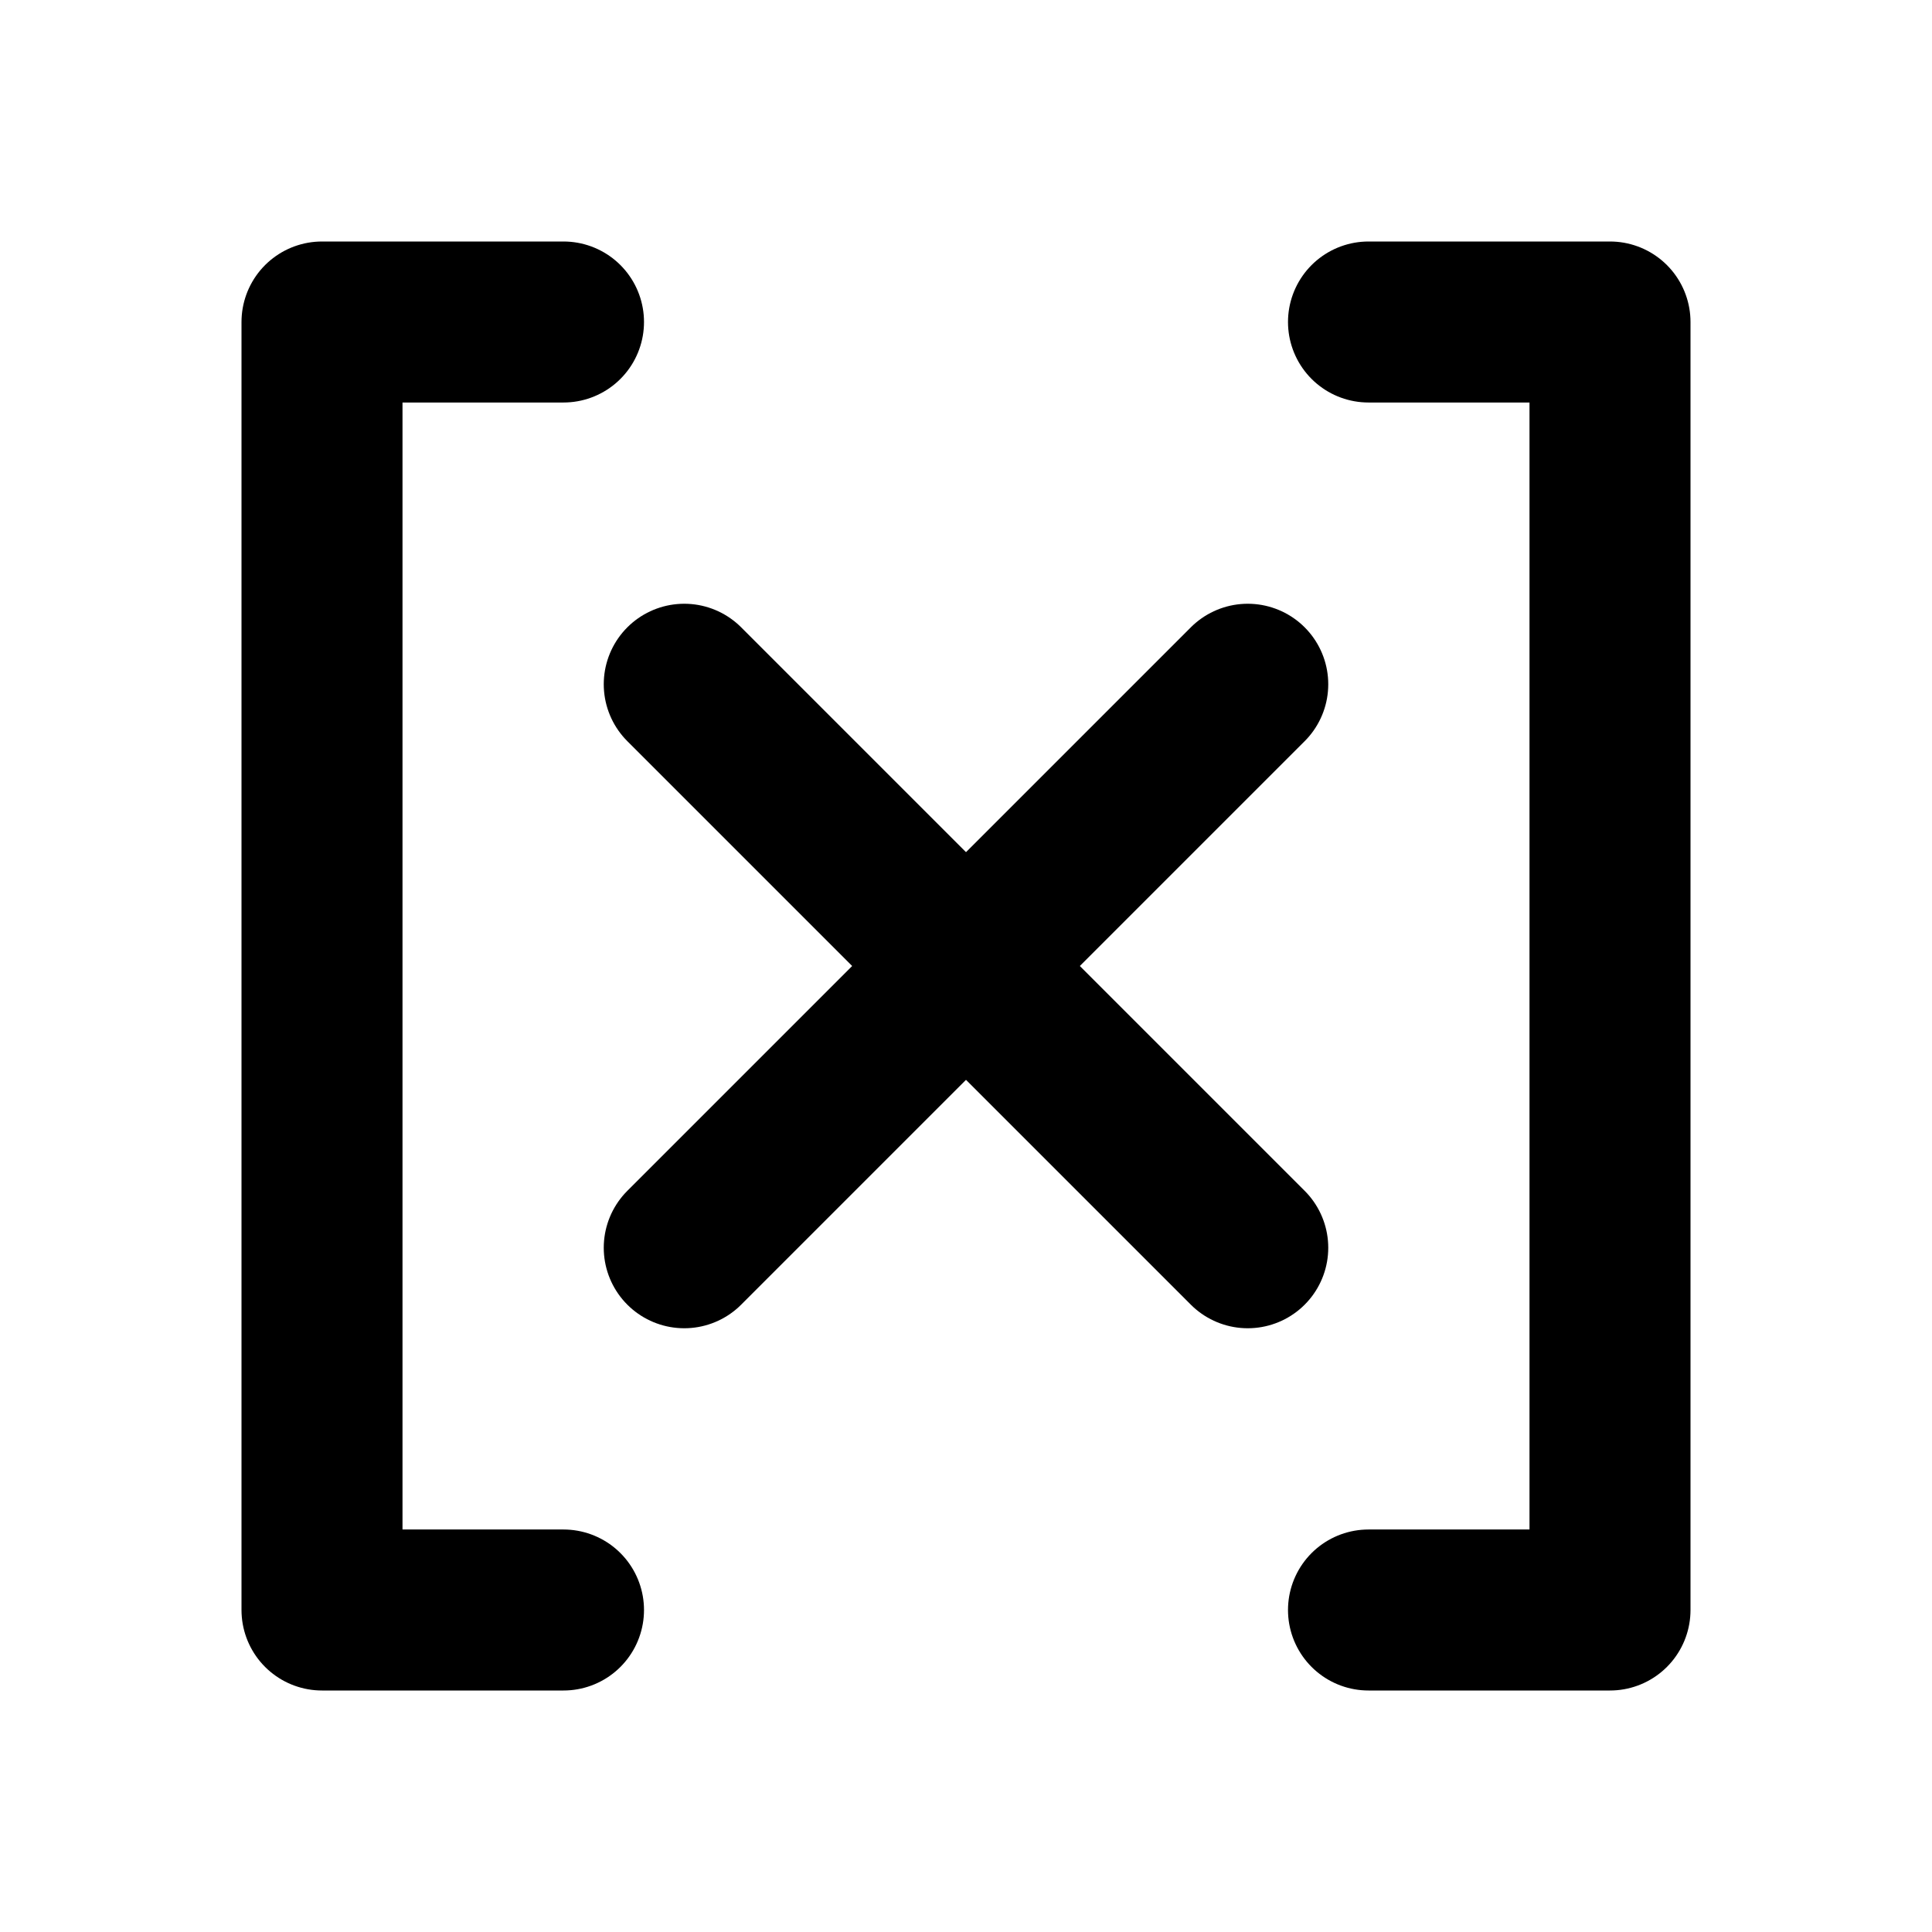
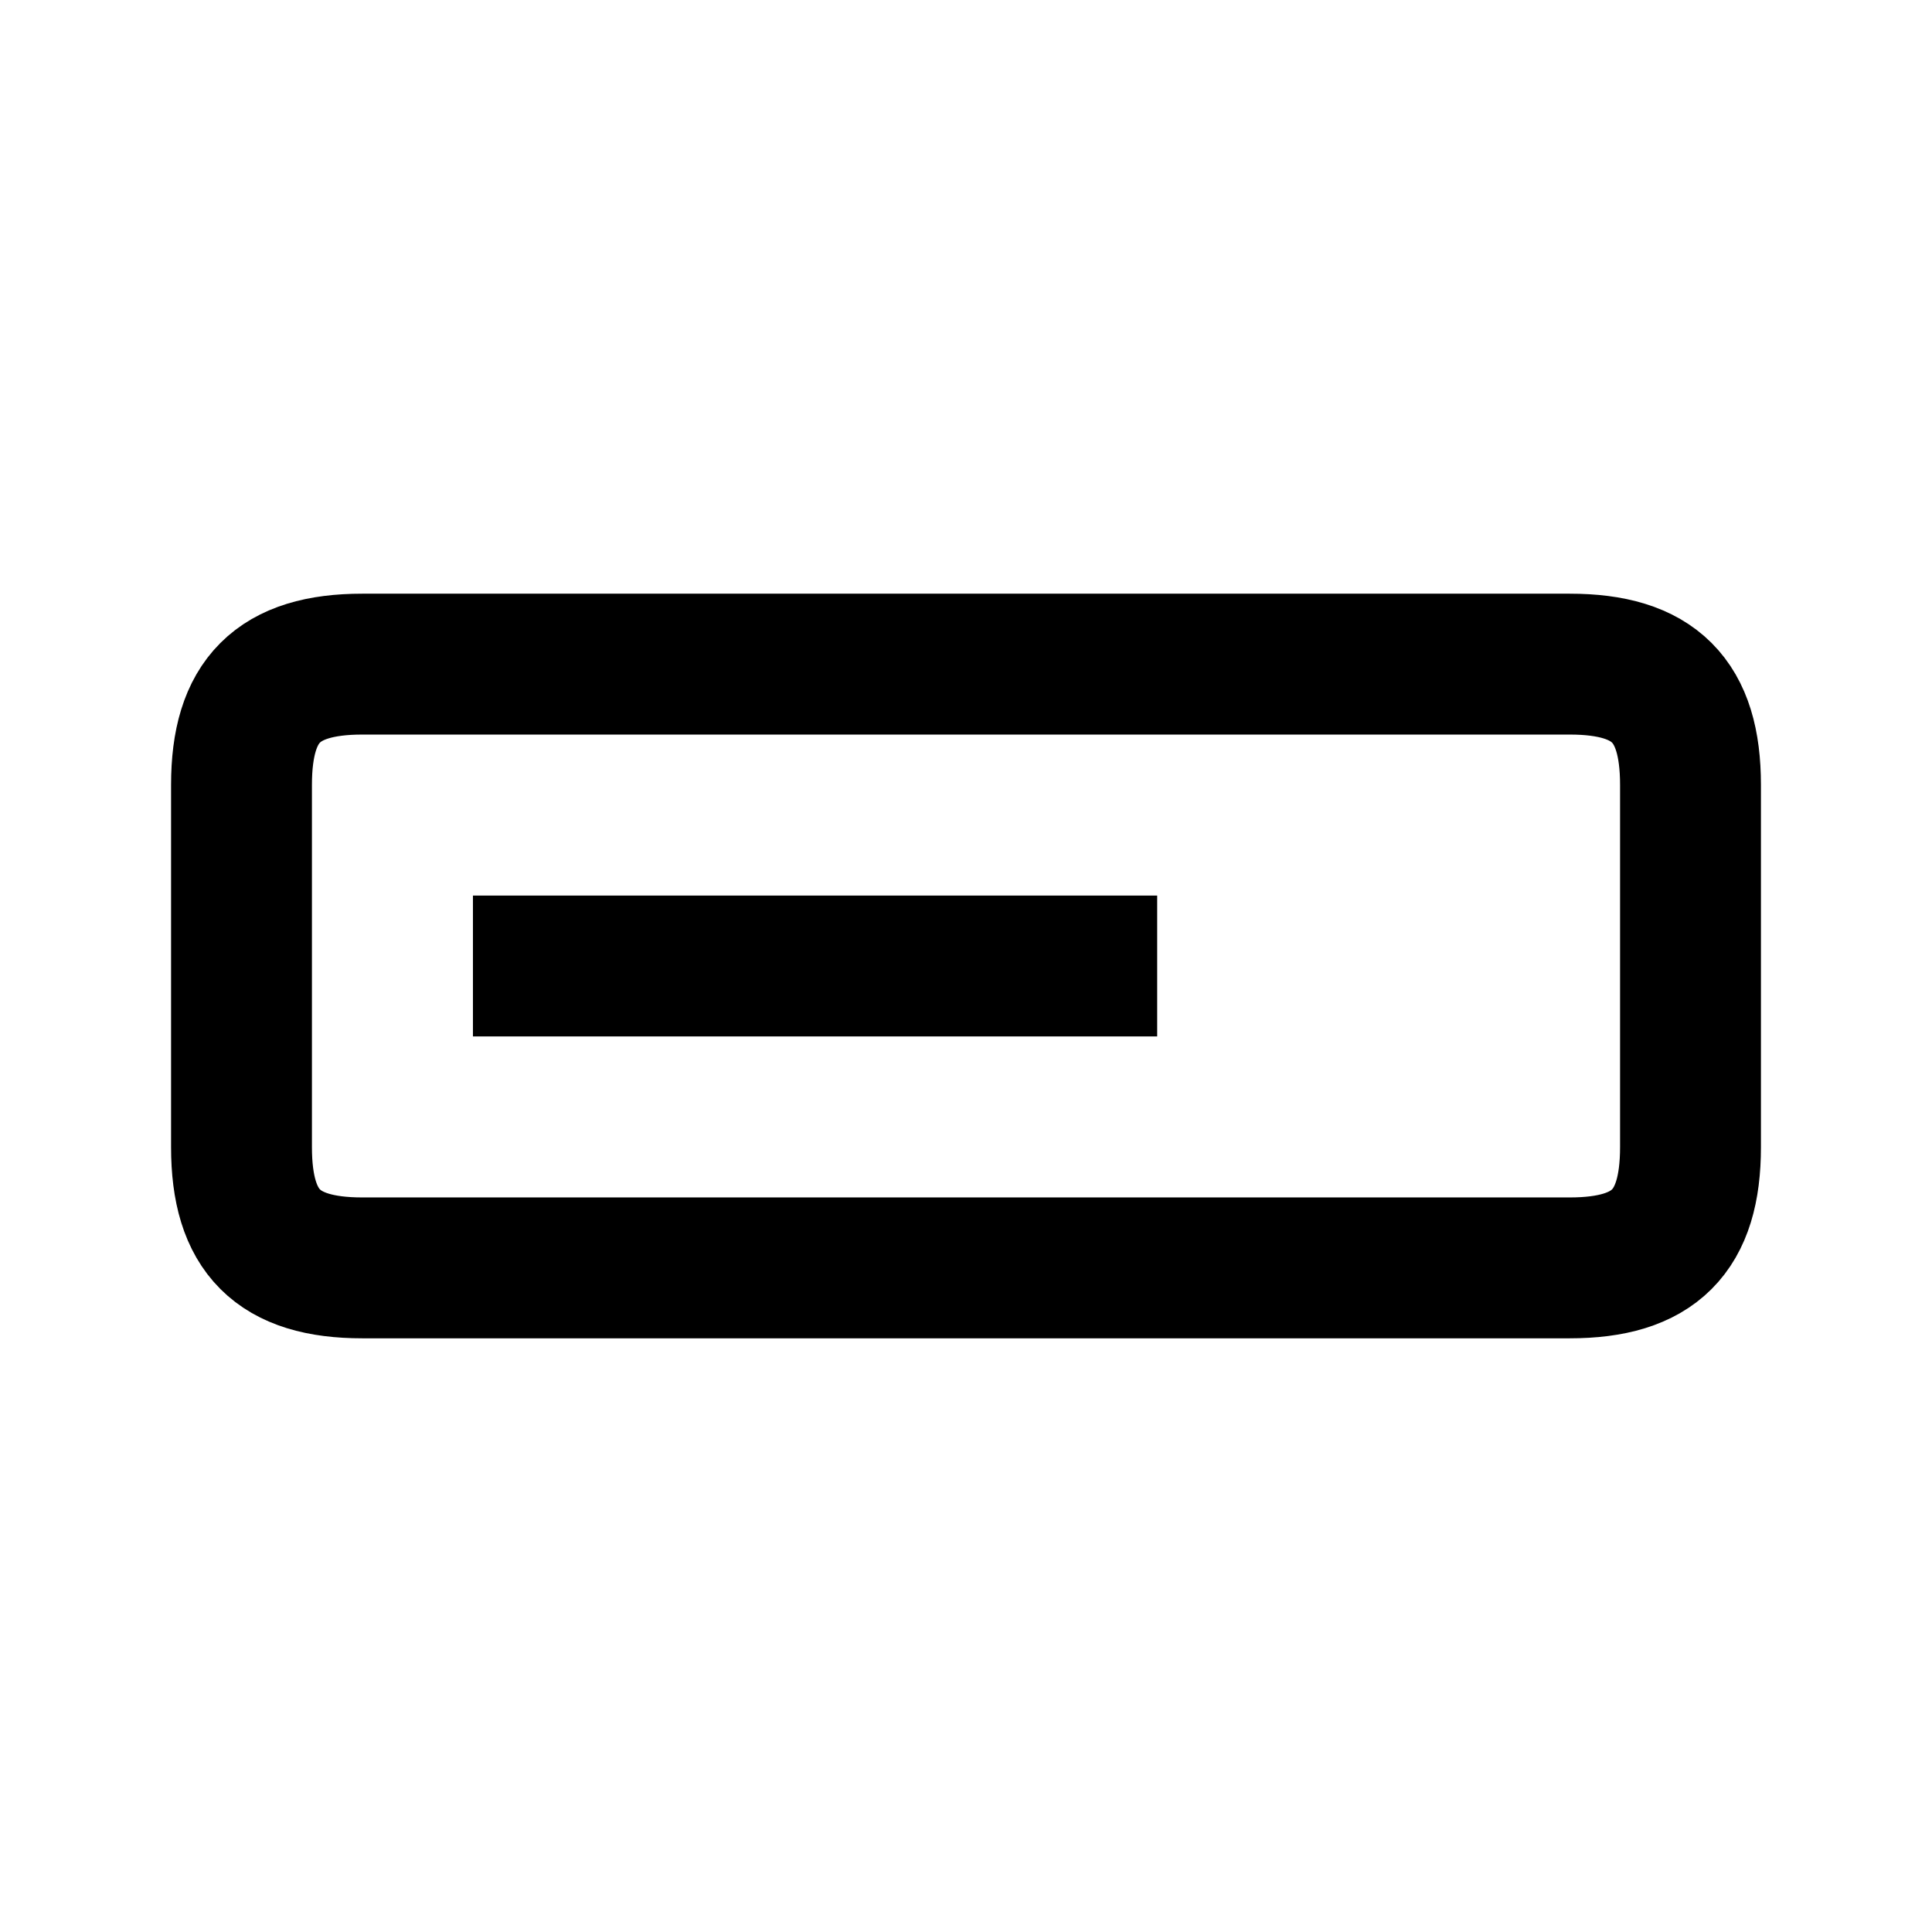
- <svg xmlns="http://www.w3.org/2000/svg" width="24" height="24" viewBox="0 0 24 24" fill="none" stroke="currentColor" stroke-width="2" stroke-linecap="round" stroke-linejoin="round">
-   <path d="M7 4H4v16h3" />
-   <path d="M17 4h3v16h-3" />
-   <path d="m8.5 8.5 7 7" />
-   <path d="m15.5 8.5-7 7" />
+ <svg xmlns="http://www.w3.org/2000/svg" width="24" height="24" viewBox="0 0 24 24" fill="none" stroke="currentColor" stroke-width="1.75" stroke-linecap="square" stroke-linejoin="round">
+   <path d="M4.5 8.25L19.5 8.25C20.55 8.25 21 8.7 21 9.75L21 14.25C21 15.3 20.55 15.75 19.5 15.75L4.5 15.75C3.45 15.75 3 15.3 3 14.25L3 9.75C3 8.7 3.45 8.25 4.5 8.25Z" />
+   <path d="M6.75 12L13.5 12" />
</svg>
